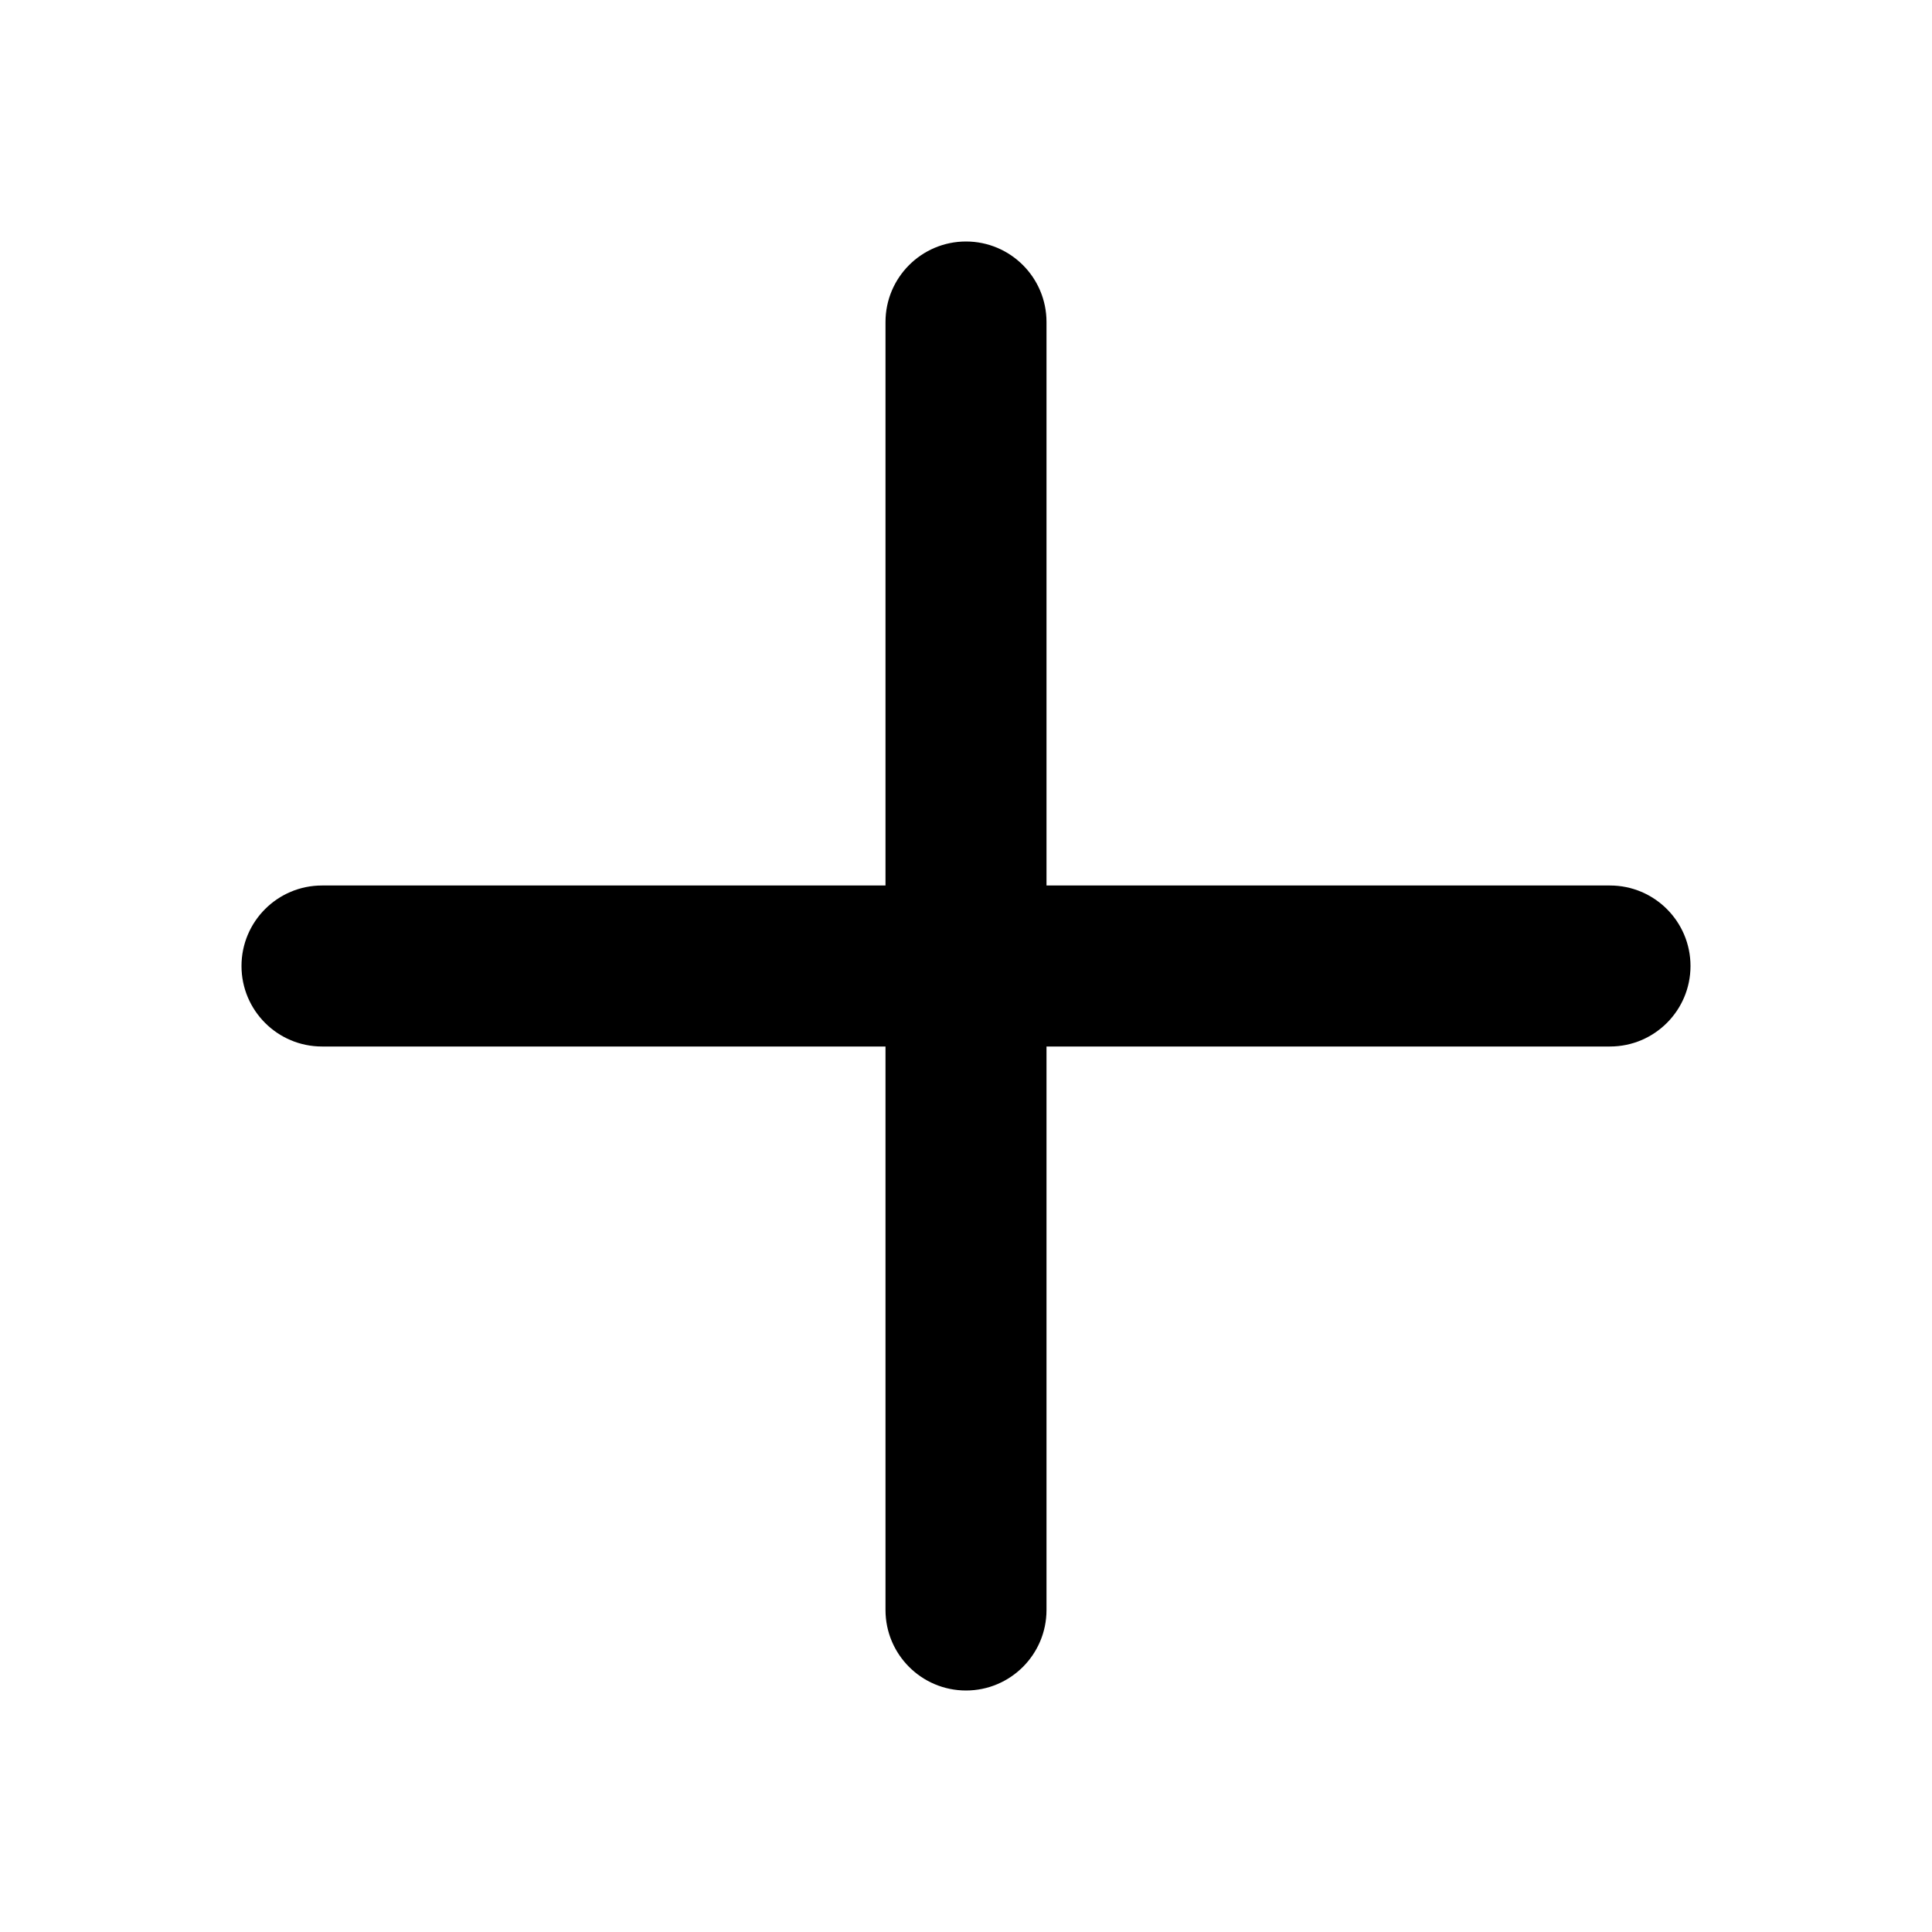
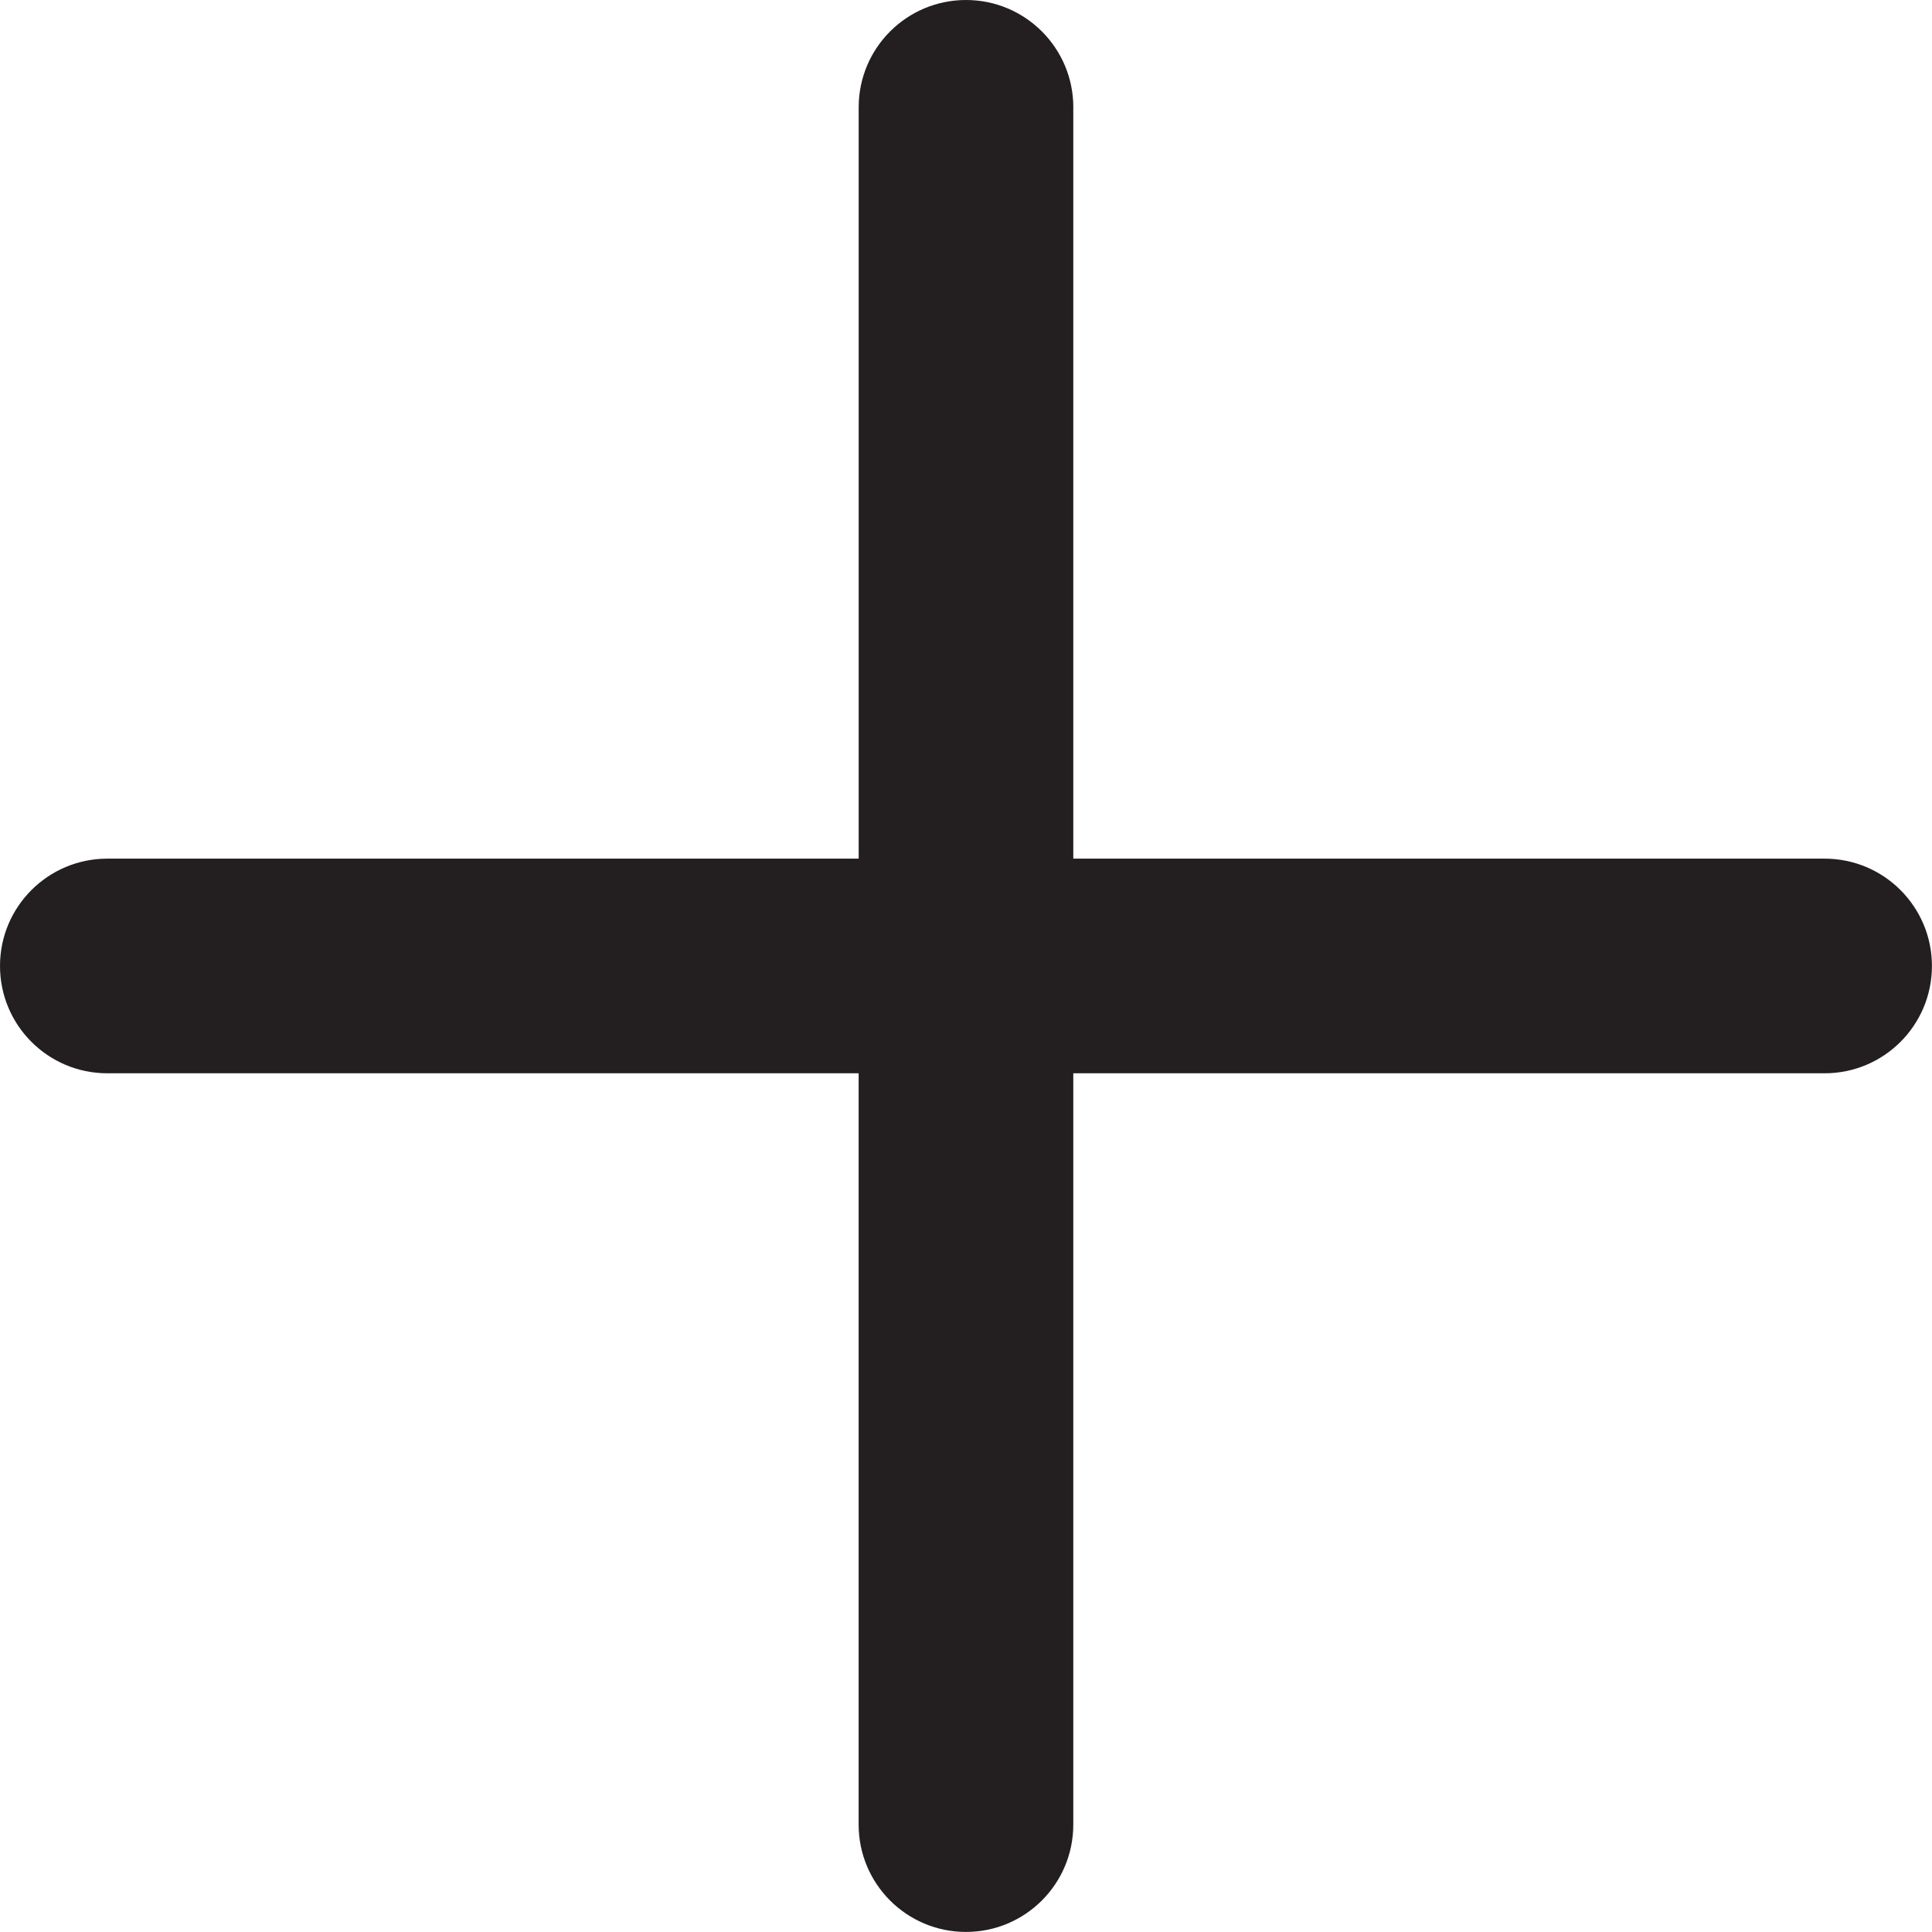
- <svg xmlns="http://www.w3.org/2000/svg" width="800px" height="800px" viewBox="0 0 24 24" fill="none">
-   <path fill-rule="evenodd" clip-rule="evenodd" d="M13 4C13 3.448 12.552 3 12 3C11.448 3 11 3.448 11 4V11H4C3.448 11 3 11.448 3 12C3 12.552 3.448 13 4 13H11V20C11 20.552 11.448 21 12 21C12.552 21 13 20.552 13 20V13H20C20.552 13 21 12.552 21 12C21 11.448 20.552 11 20 11H13V4Z" fill="#000000" />
+ <svg xmlns="http://www.w3.org/2000/svg" id="Layer_1" version="1.1" viewBox="0 0 600 600">
+   <defs>
+     <style>
+       .st0 {
+         fill: #231f20;
+         fill-rule: evenodd;
+       }
+     </style>
+   </defs>
+   <path class="st0" d="M333.33,33.33c0-18.41-14.92-33.33-33.33-33.33s-33.33,14.92-33.33,33.33v233.33H33.33c-18.41,0-33.33,14.92-33.33,33.33s14.92,33.33,33.33,33.33h233.33v233.33c0,18.41,14.92,33.33,33.33,33.33s33.33-14.92,33.33-33.33v-233.33h233.33c18.41,0,33.33-14.92,33.33-33.33s-14.92-33.33-33.33-33.33h-233.33V33.33h0Z" />
</svg>
